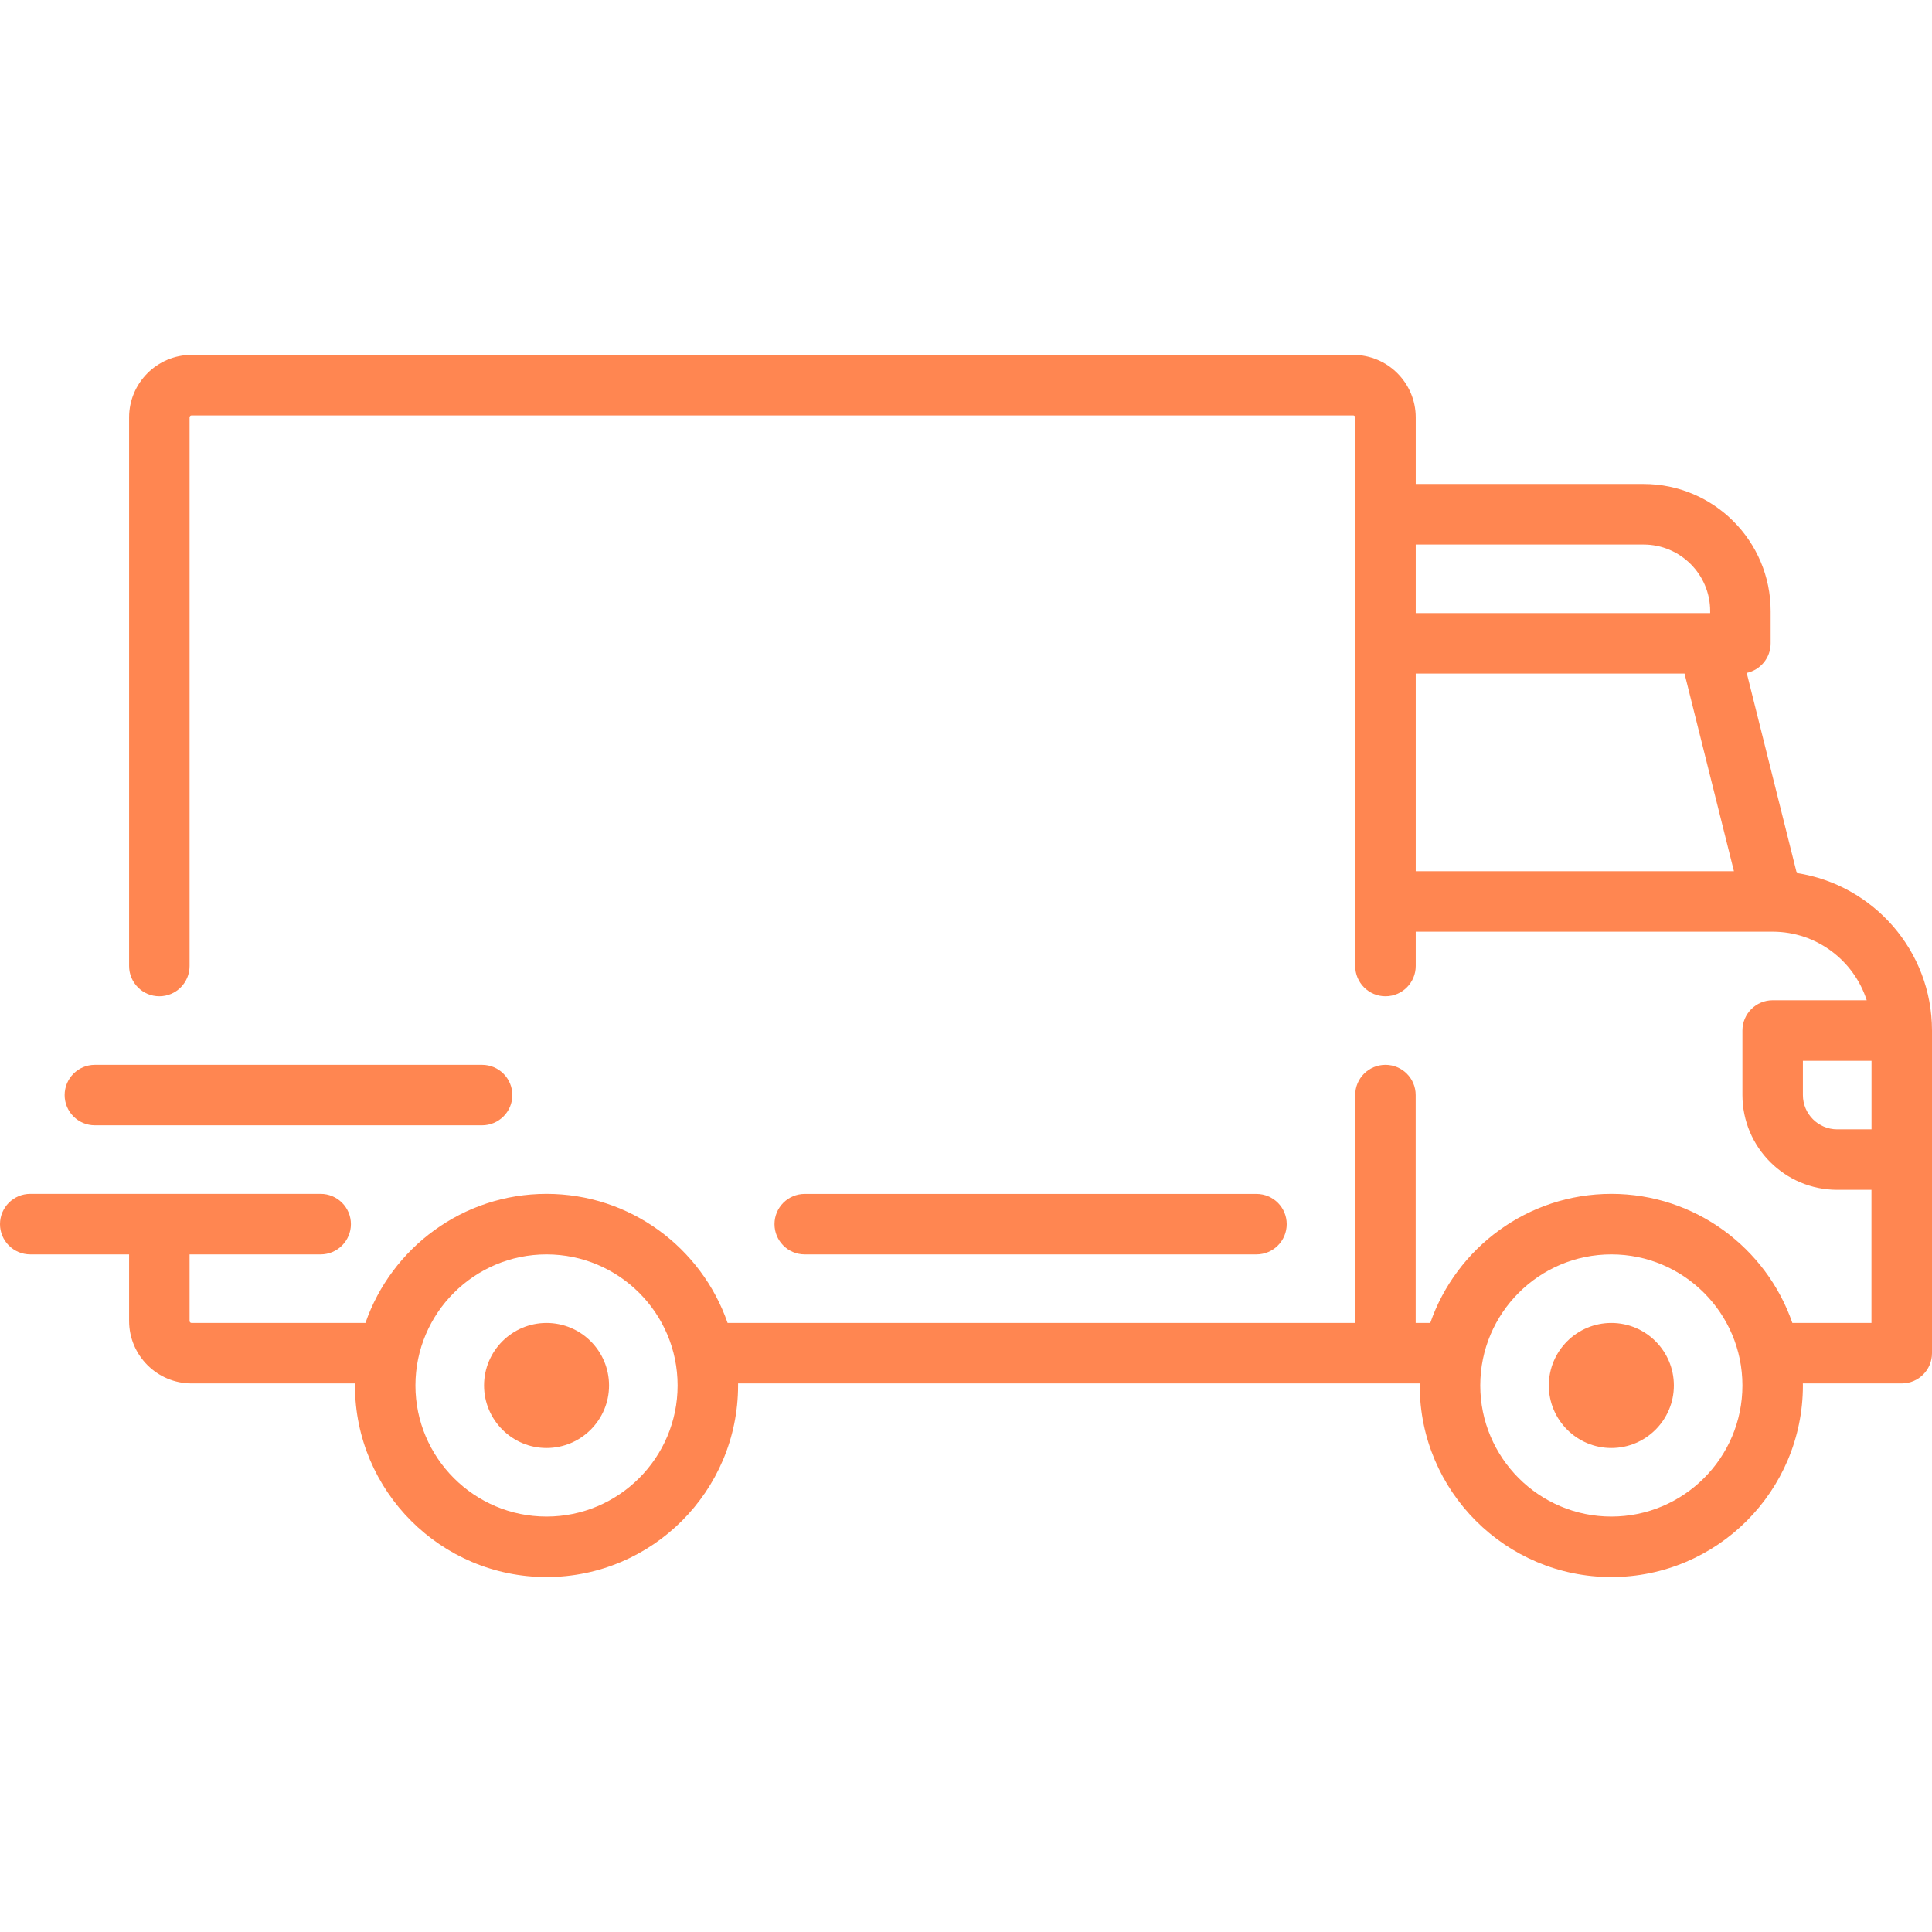
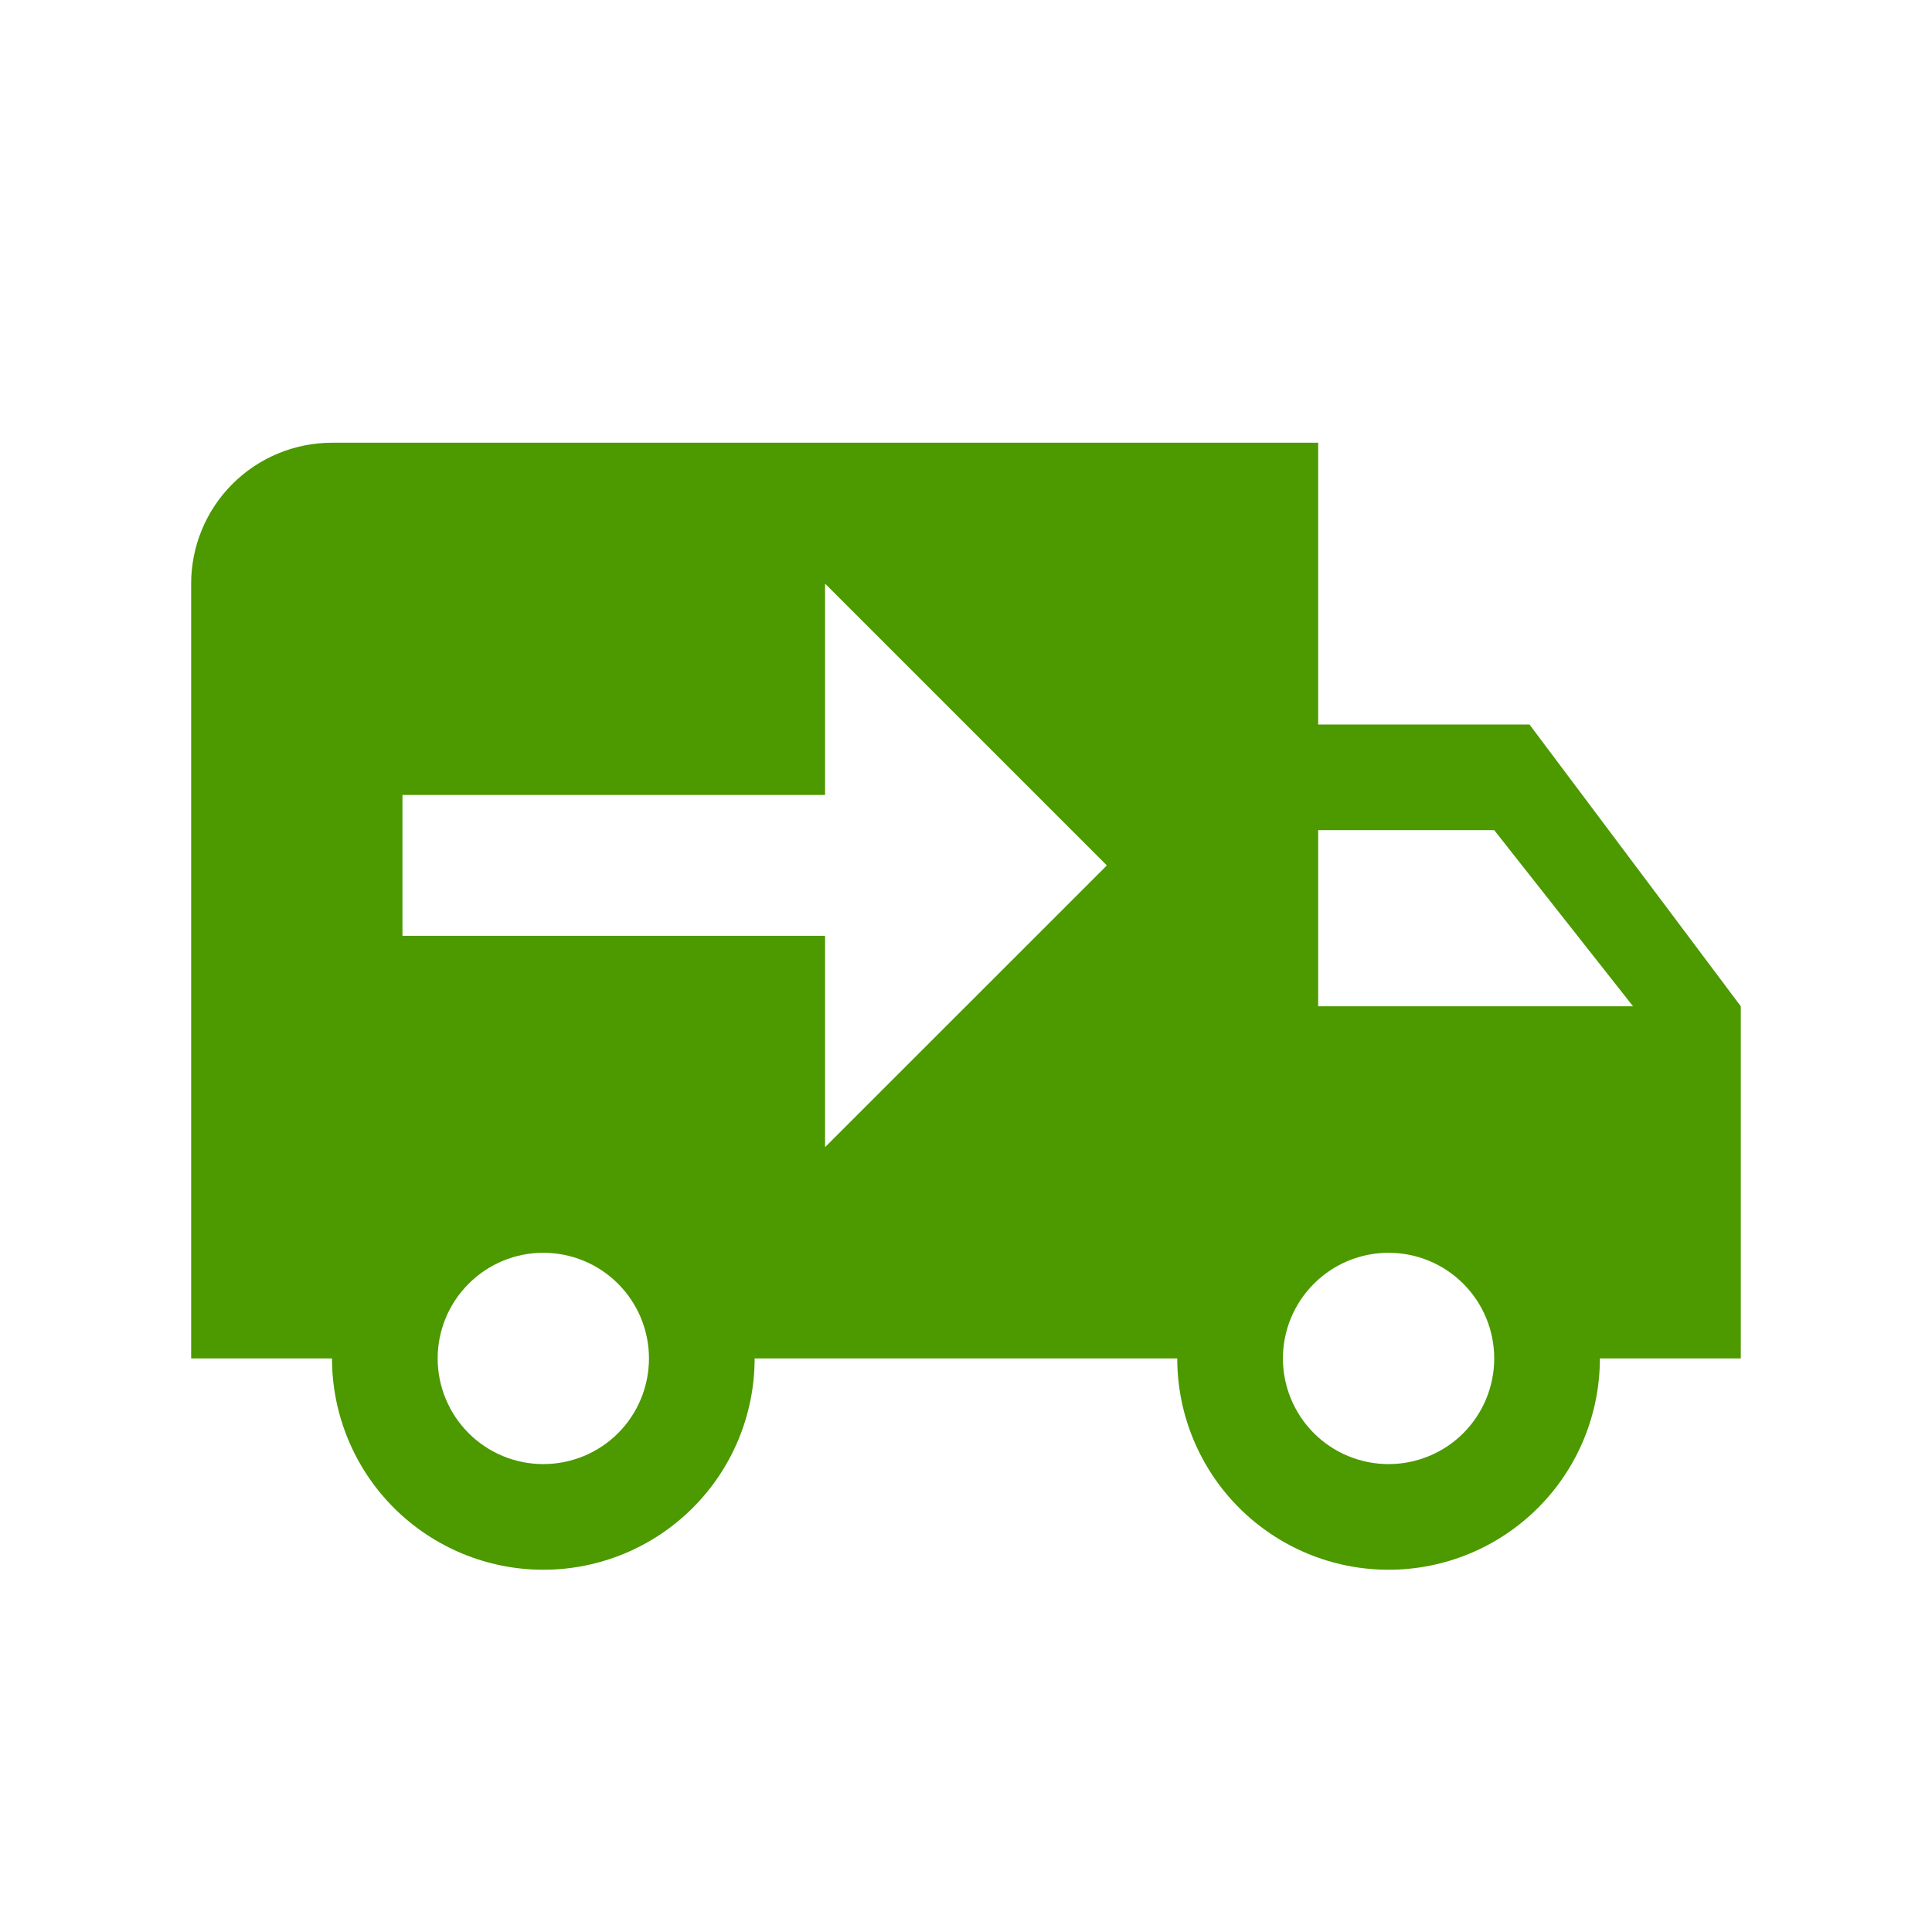
- <svg xmlns="http://www.w3.org/2000/svg" width="33" height="33" viewBox="0 0 33 33" fill="none">
-   <path d="M30.69 14.912L29.835 11.494C30.069 11.444 30.244 11.237 30.244 10.989V10.437C30.244 9.241 29.271 8.267 28.074 8.267H24.182V7.13C24.182 6.542 23.703 6.062 23.114 6.062H3.272C2.684 6.062 2.205 6.542 2.205 7.13V16.5C2.205 16.785 2.436 17.017 2.721 17.017C3.007 17.017 3.238 16.785 3.238 16.5V7.13C3.238 7.111 3.253 7.096 3.272 7.096H23.114C23.133 7.096 23.148 7.111 23.148 7.13V16.5C23.148 16.785 23.38 17.017 23.665 17.017C23.95 17.017 24.182 16.785 24.182 16.5V15.914H30.277C30.277 15.914 30.278 15.914 30.278 15.914C30.279 15.914 30.279 15.914 30.28 15.914C31.03 15.915 31.666 16.407 31.885 17.085H30.279C29.993 17.085 29.762 17.317 29.762 17.602V18.704C29.762 19.597 30.488 20.323 31.381 20.323H31.966V22.597H30.615C30.172 21.316 28.953 20.392 27.523 20.392C26.092 20.392 24.874 21.316 24.43 22.597H24.181V18.704C24.181 18.419 23.95 18.188 23.665 18.188C23.379 18.188 23.148 18.419 23.148 18.704V22.597H12.428C11.984 21.315 10.766 20.392 9.335 20.392C7.905 20.392 6.686 21.315 6.242 22.597H3.272C3.253 22.597 3.238 22.581 3.238 22.562V21.426H5.477C5.762 21.426 5.994 21.194 5.994 20.909C5.994 20.624 5.762 20.392 5.477 20.392H0.517C0.231 20.392 0 20.624 0 20.909C0 21.194 0.231 21.426 0.517 21.426H2.205V22.562C2.205 23.151 2.684 23.63 3.272 23.63H6.064C6.063 23.642 6.063 23.653 6.063 23.665C6.063 25.469 7.531 26.937 9.335 26.937C11.139 26.937 12.607 25.469 12.607 23.665C12.607 23.653 12.607 23.642 12.607 23.63H24.251C24.251 23.642 24.25 23.653 24.25 23.665C24.25 25.469 25.718 26.937 27.523 26.937C29.327 26.937 30.795 25.469 30.795 23.665C30.795 23.653 30.794 23.642 30.794 23.63H32.483C32.769 23.63 33 23.399 33 23.114V17.602C33 16.241 31.996 15.111 30.69 14.912ZM24.182 9.301H28.074C28.701 9.301 29.211 9.811 29.211 10.437V10.472H24.182V9.301ZM24.182 14.881V11.505H28.773L29.617 14.881H24.182ZM9.335 25.904C8.1 25.904 7.096 24.899 7.096 23.665C7.096 22.43 8.1 21.426 9.335 21.426C10.57 21.426 11.574 22.43 11.574 23.665C11.574 24.899 10.57 25.904 9.335 25.904ZM27.523 25.904C26.288 25.904 25.284 24.899 25.284 23.665C25.284 22.43 26.288 21.426 27.523 21.426C28.758 21.426 29.762 22.43 29.762 23.665C29.762 24.899 28.758 25.904 27.523 25.904ZM31.967 19.29H31.381C31.058 19.29 30.795 19.027 30.795 18.704V18.119H31.967V19.29H31.967Z" fill="#FF8651" />
-   <path d="M9.335 22.597C8.747 22.597 8.268 23.076 8.268 23.665C8.268 24.254 8.747 24.733 9.335 24.733C9.924 24.733 10.403 24.254 10.403 23.665C10.403 23.076 9.924 22.597 9.335 22.597Z" fill="#FF8651" />
-   <path d="M27.523 22.597C26.934 22.597 26.455 23.076 26.455 23.665C26.455 24.254 26.934 24.733 27.523 24.733C28.112 24.733 28.591 24.254 28.591 23.665C28.591 23.076 28.112 22.597 27.523 22.597Z" fill="#FF8651" />
-   <path d="M21.461 20.393H13.745C13.46 20.393 13.229 20.624 13.229 20.909C13.229 21.195 13.46 21.426 13.745 21.426H21.461C21.747 21.426 21.978 21.195 21.978 20.909C21.978 20.624 21.747 20.393 21.461 20.393Z" fill="#FF8651" />
-   <path d="M8.234 18.188H1.62C1.335 18.188 1.104 18.419 1.104 18.705C1.104 18.99 1.335 19.221 1.62 19.221H8.234C8.519 19.221 8.751 18.99 8.751 18.705C8.751 18.419 8.519 18.188 8.234 18.188Z" fill="#FF8651" />
+ <svg xmlns="http://www.w3.org/2000/svg" width="32" height="32" viewBox="0 0 32 32" fill="none">
+   <path d="M5.499 7.333C4.881 7.333 4.287 7.579 3.849 8.017C3.412 8.454 3.166 9.048 3.166 9.667V22.5H5.499C5.499 23.428 5.868 24.319 6.524 24.975C7.181 25.631 8.071 26 8.999 26C9.928 26 10.818 25.631 11.474 24.975C12.131 24.319 12.499 23.428 12.499 22.5H19.499C19.499 23.428 19.868 24.319 20.524 24.975C21.181 25.631 22.071 26 22.999 26C23.928 26 24.818 25.631 25.474 24.975C26.131 24.319 26.499 23.428 26.499 22.5H28.833V16.667L25.333 12H21.833V7.333M13.666 9.667L18.333 14.334L13.666 19V15.5H6.666V13.167H13.666M21.833 13.75H24.749L27.048 16.667H21.833M8.999 20.75C9.463 20.75 9.909 20.934 10.237 21.263C10.565 21.591 10.749 22.036 10.749 22.5C10.749 22.964 10.565 23.409 10.237 23.738C9.909 24.066 9.463 24.25 8.999 24.25C8.535 24.25 8.09 24.066 7.762 23.738C7.434 23.409 7.249 22.964 7.249 22.5C7.249 22.036 7.434 21.591 7.762 21.263C8.09 20.934 8.535 20.75 8.999 20.75ZM22.999 20.75C23.463 20.75 23.909 20.934 24.237 21.263C24.565 21.591 24.749 22.036 24.749 22.5C24.749 22.964 24.565 23.409 24.237 23.738C23.909 24.066 23.463 24.25 22.999 24.25C22.535 24.25 22.09 24.066 21.762 23.738C21.434 23.409 21.249 22.964 21.249 22.5C21.249 22.036 21.434 21.591 21.762 21.263C22.09 20.934 22.535 20.75 22.999 20.75Z" fill="#4C9900" />
</svg>
